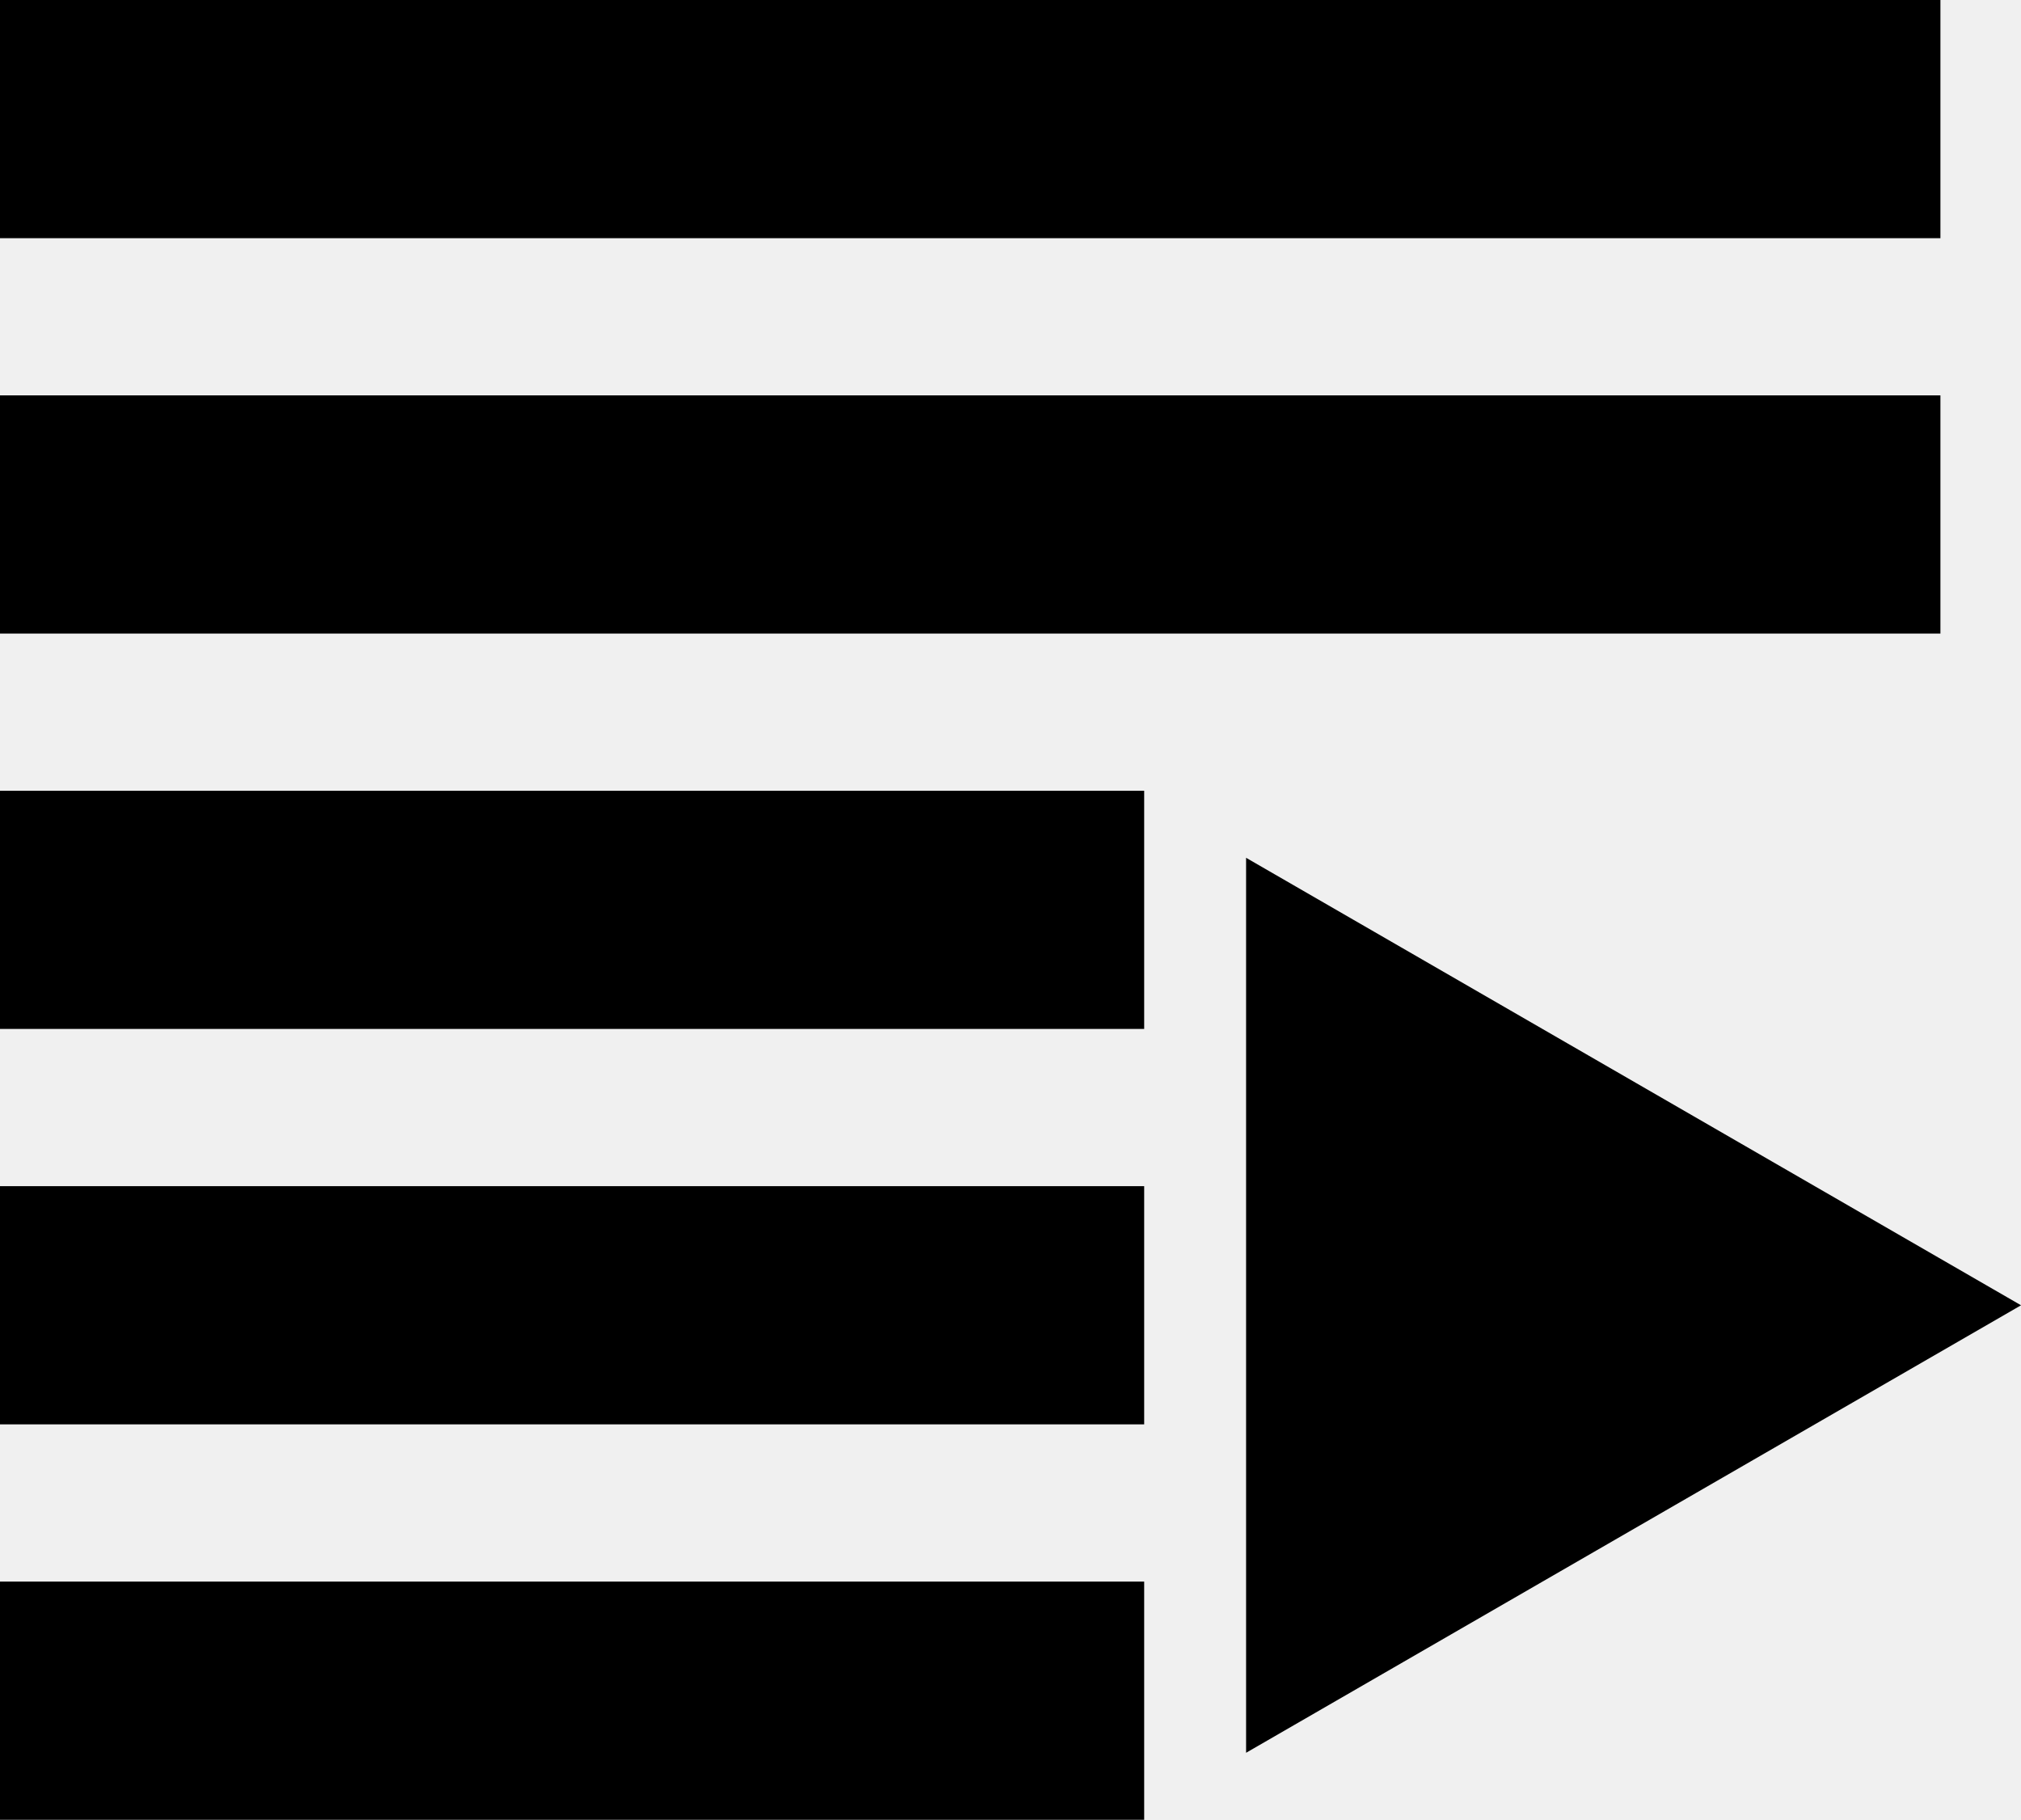
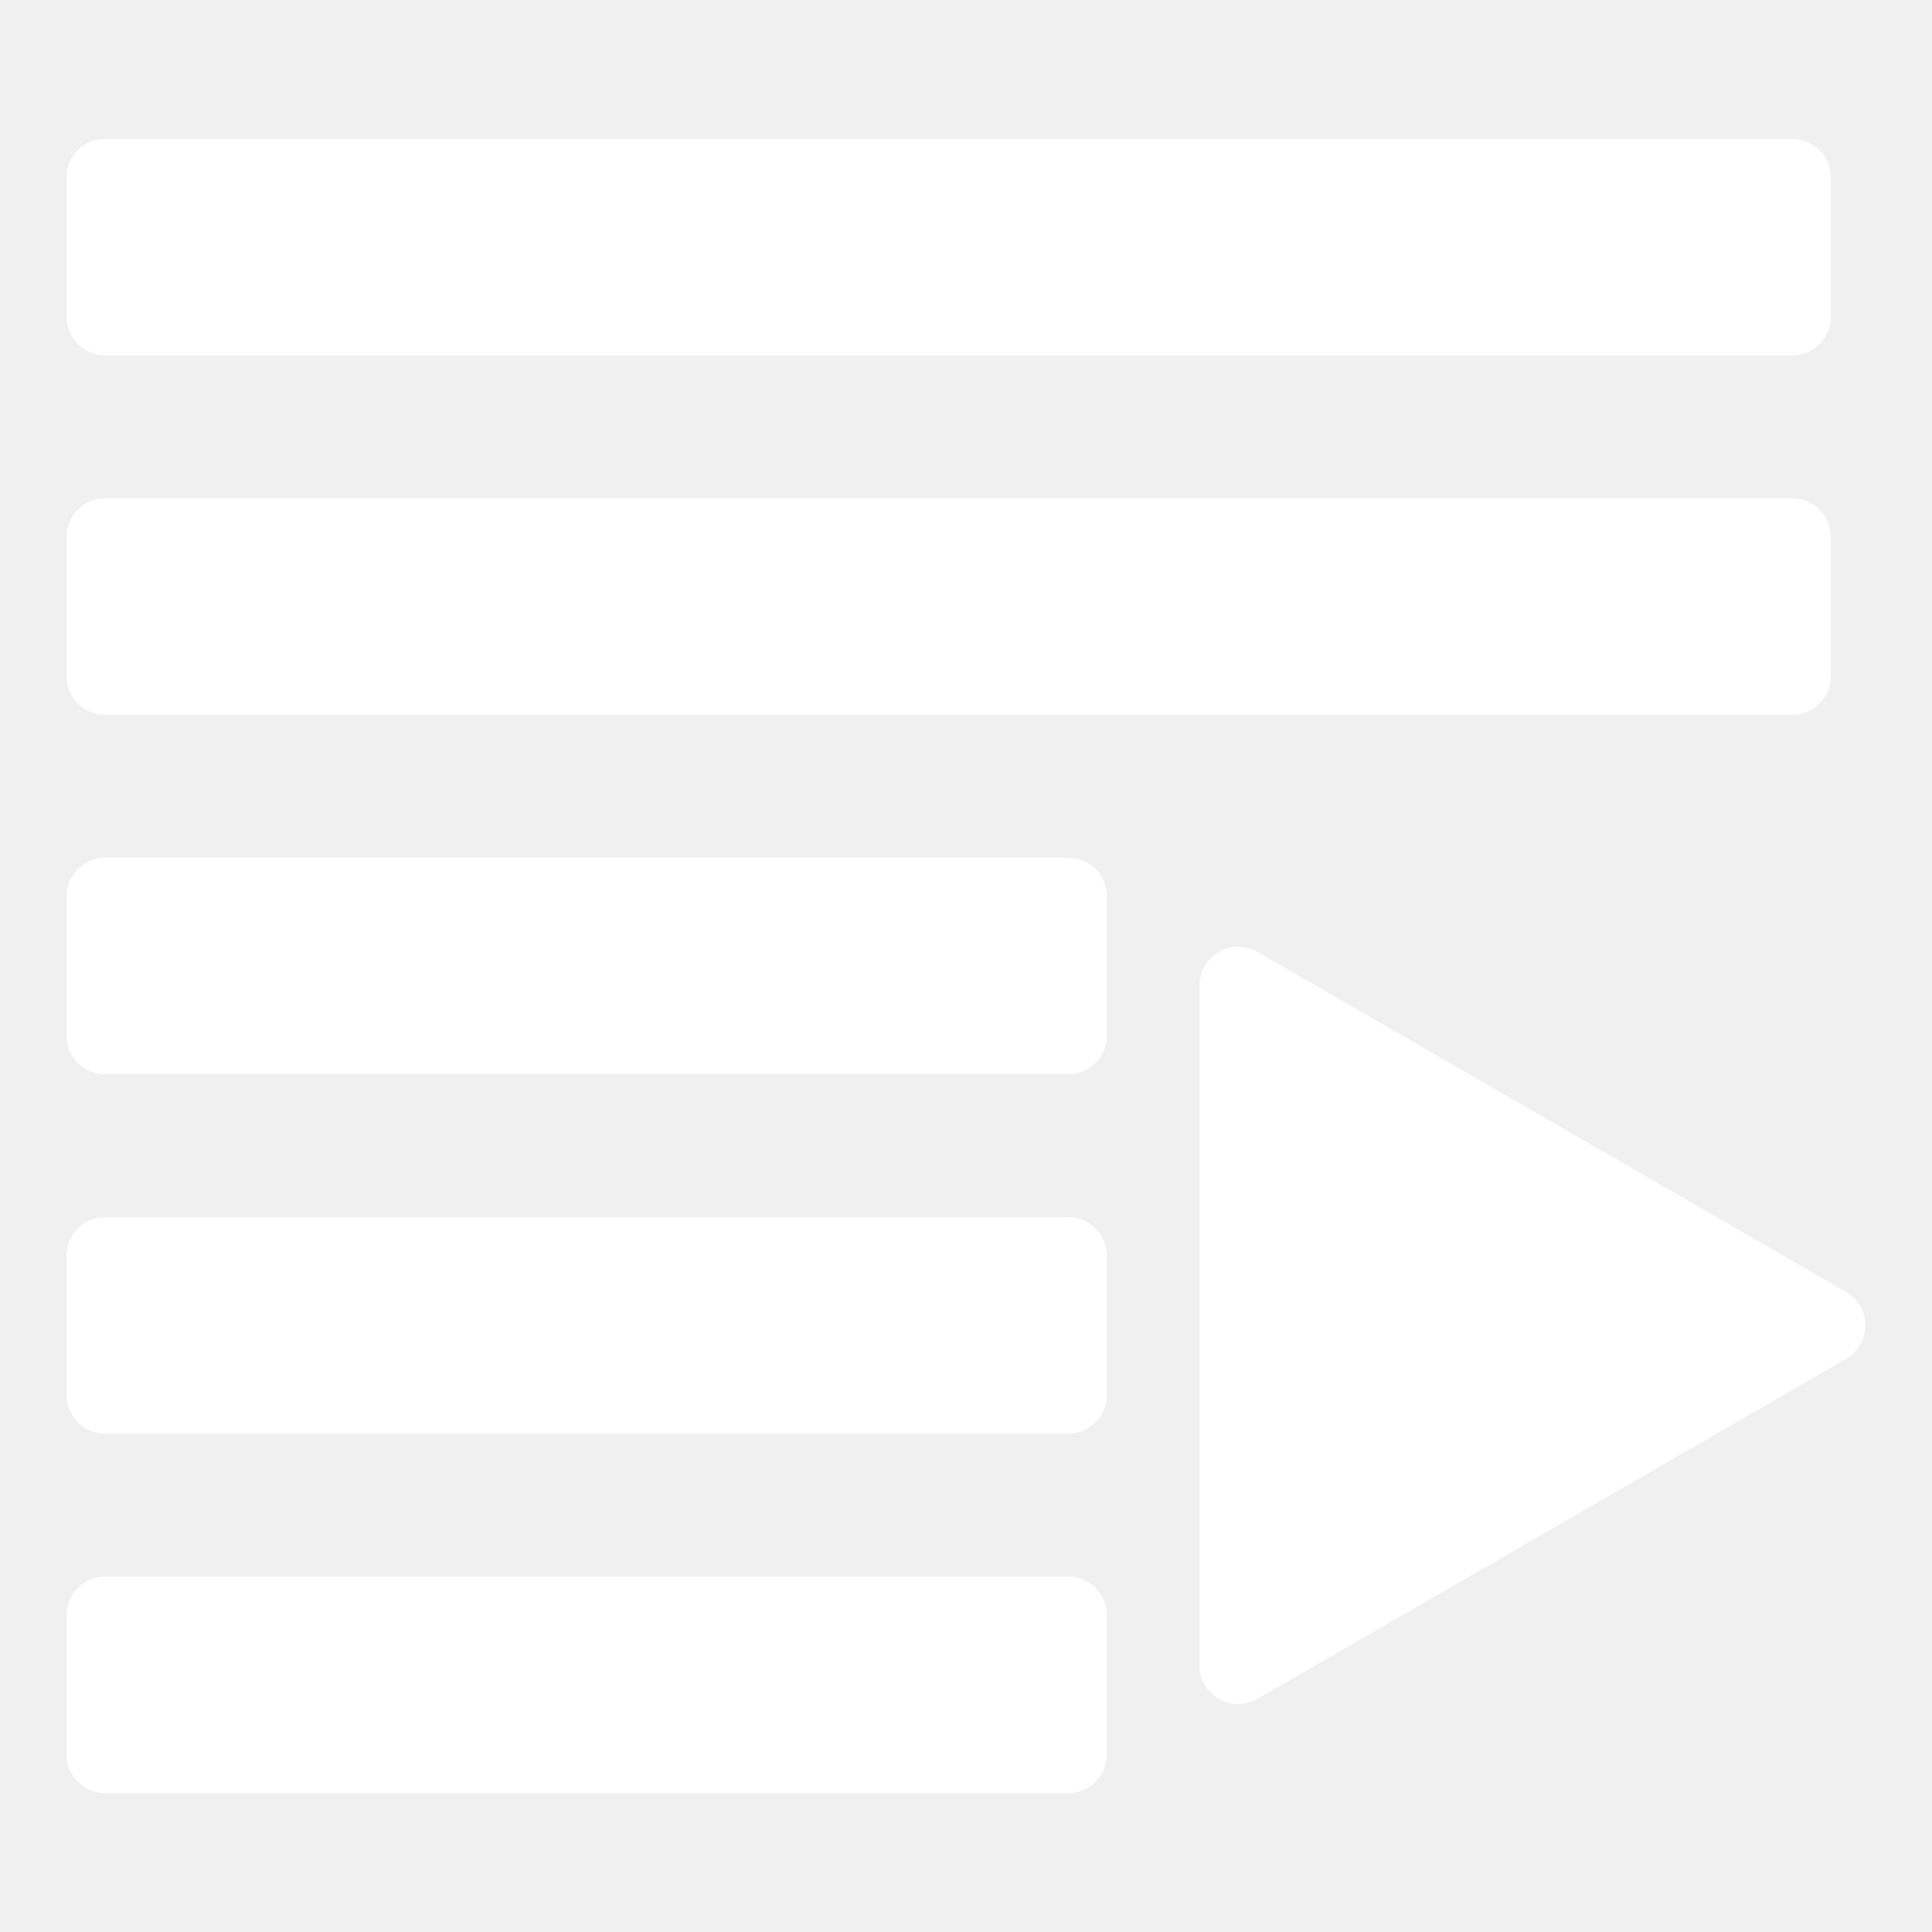
- <svg xmlns="http://www.w3.org/2000/svg" viewBox="0 0 475.55 428.13">
-   <path d="M475.56 307.09L293.21 201.81v210.56l182.35-105.28M0 0h456.59v56.04H0zM0 93.02h456.59v56.04H0zM0 186.04h269.23v56.04H0zM0 279.07h269.23v56.04H0zM0 372.09h269.23v56.04H0z" />
+ <svg xmlns="http://www.w3.org/2000/svg" viewBox="0 0 500 500">
+   <defs>
+     <style>.eaa6c065-2296-4636-ab9b-279f453a94b7{fill:#fff;}</style>
+   </defs>
+   <g id="a71d2c0a-fafb-42ad-b344-a4503e4229a9" data-name="playlist-icon">
+     <path class="eaa6c065-2296-4636-ab9b-279f453a94b7" d="M477.78,334.36l-152.34-88a10,10,0,0,0-15,8.66V431a10,10,0,0,0,15,8.66l152.34-88A10,10,0,0,0,477.78,334.36Z" />
+     <rect class="eaa6c065-2296-4636-ab9b-279f453a94b7" x="17.22" y="35.93" width="456.59" height="56.04" rx="10" />
+     <rect class="eaa6c065-2296-4636-ab9b-279f453a94b7" x="17.22" y="128.96" width="456.59" height="56.04" rx="10" />
+     <rect class="eaa6c065-2296-4636-ab9b-279f453a94b7" x="17.22" y="221.98" width="269.23" height="56.04" rx="10" />
+     <rect class="eaa6c065-2296-4636-ab9b-279f453a94b7" x="17.22" y="315" width="269.23" height="56.04" rx="10" />
+     <rect class="eaa6c065-2296-4636-ab9b-279f453a94b7" x="17.22" y="408.02" width="269.23" height="56.04" rx="10" />
+   </g>
</svg>
